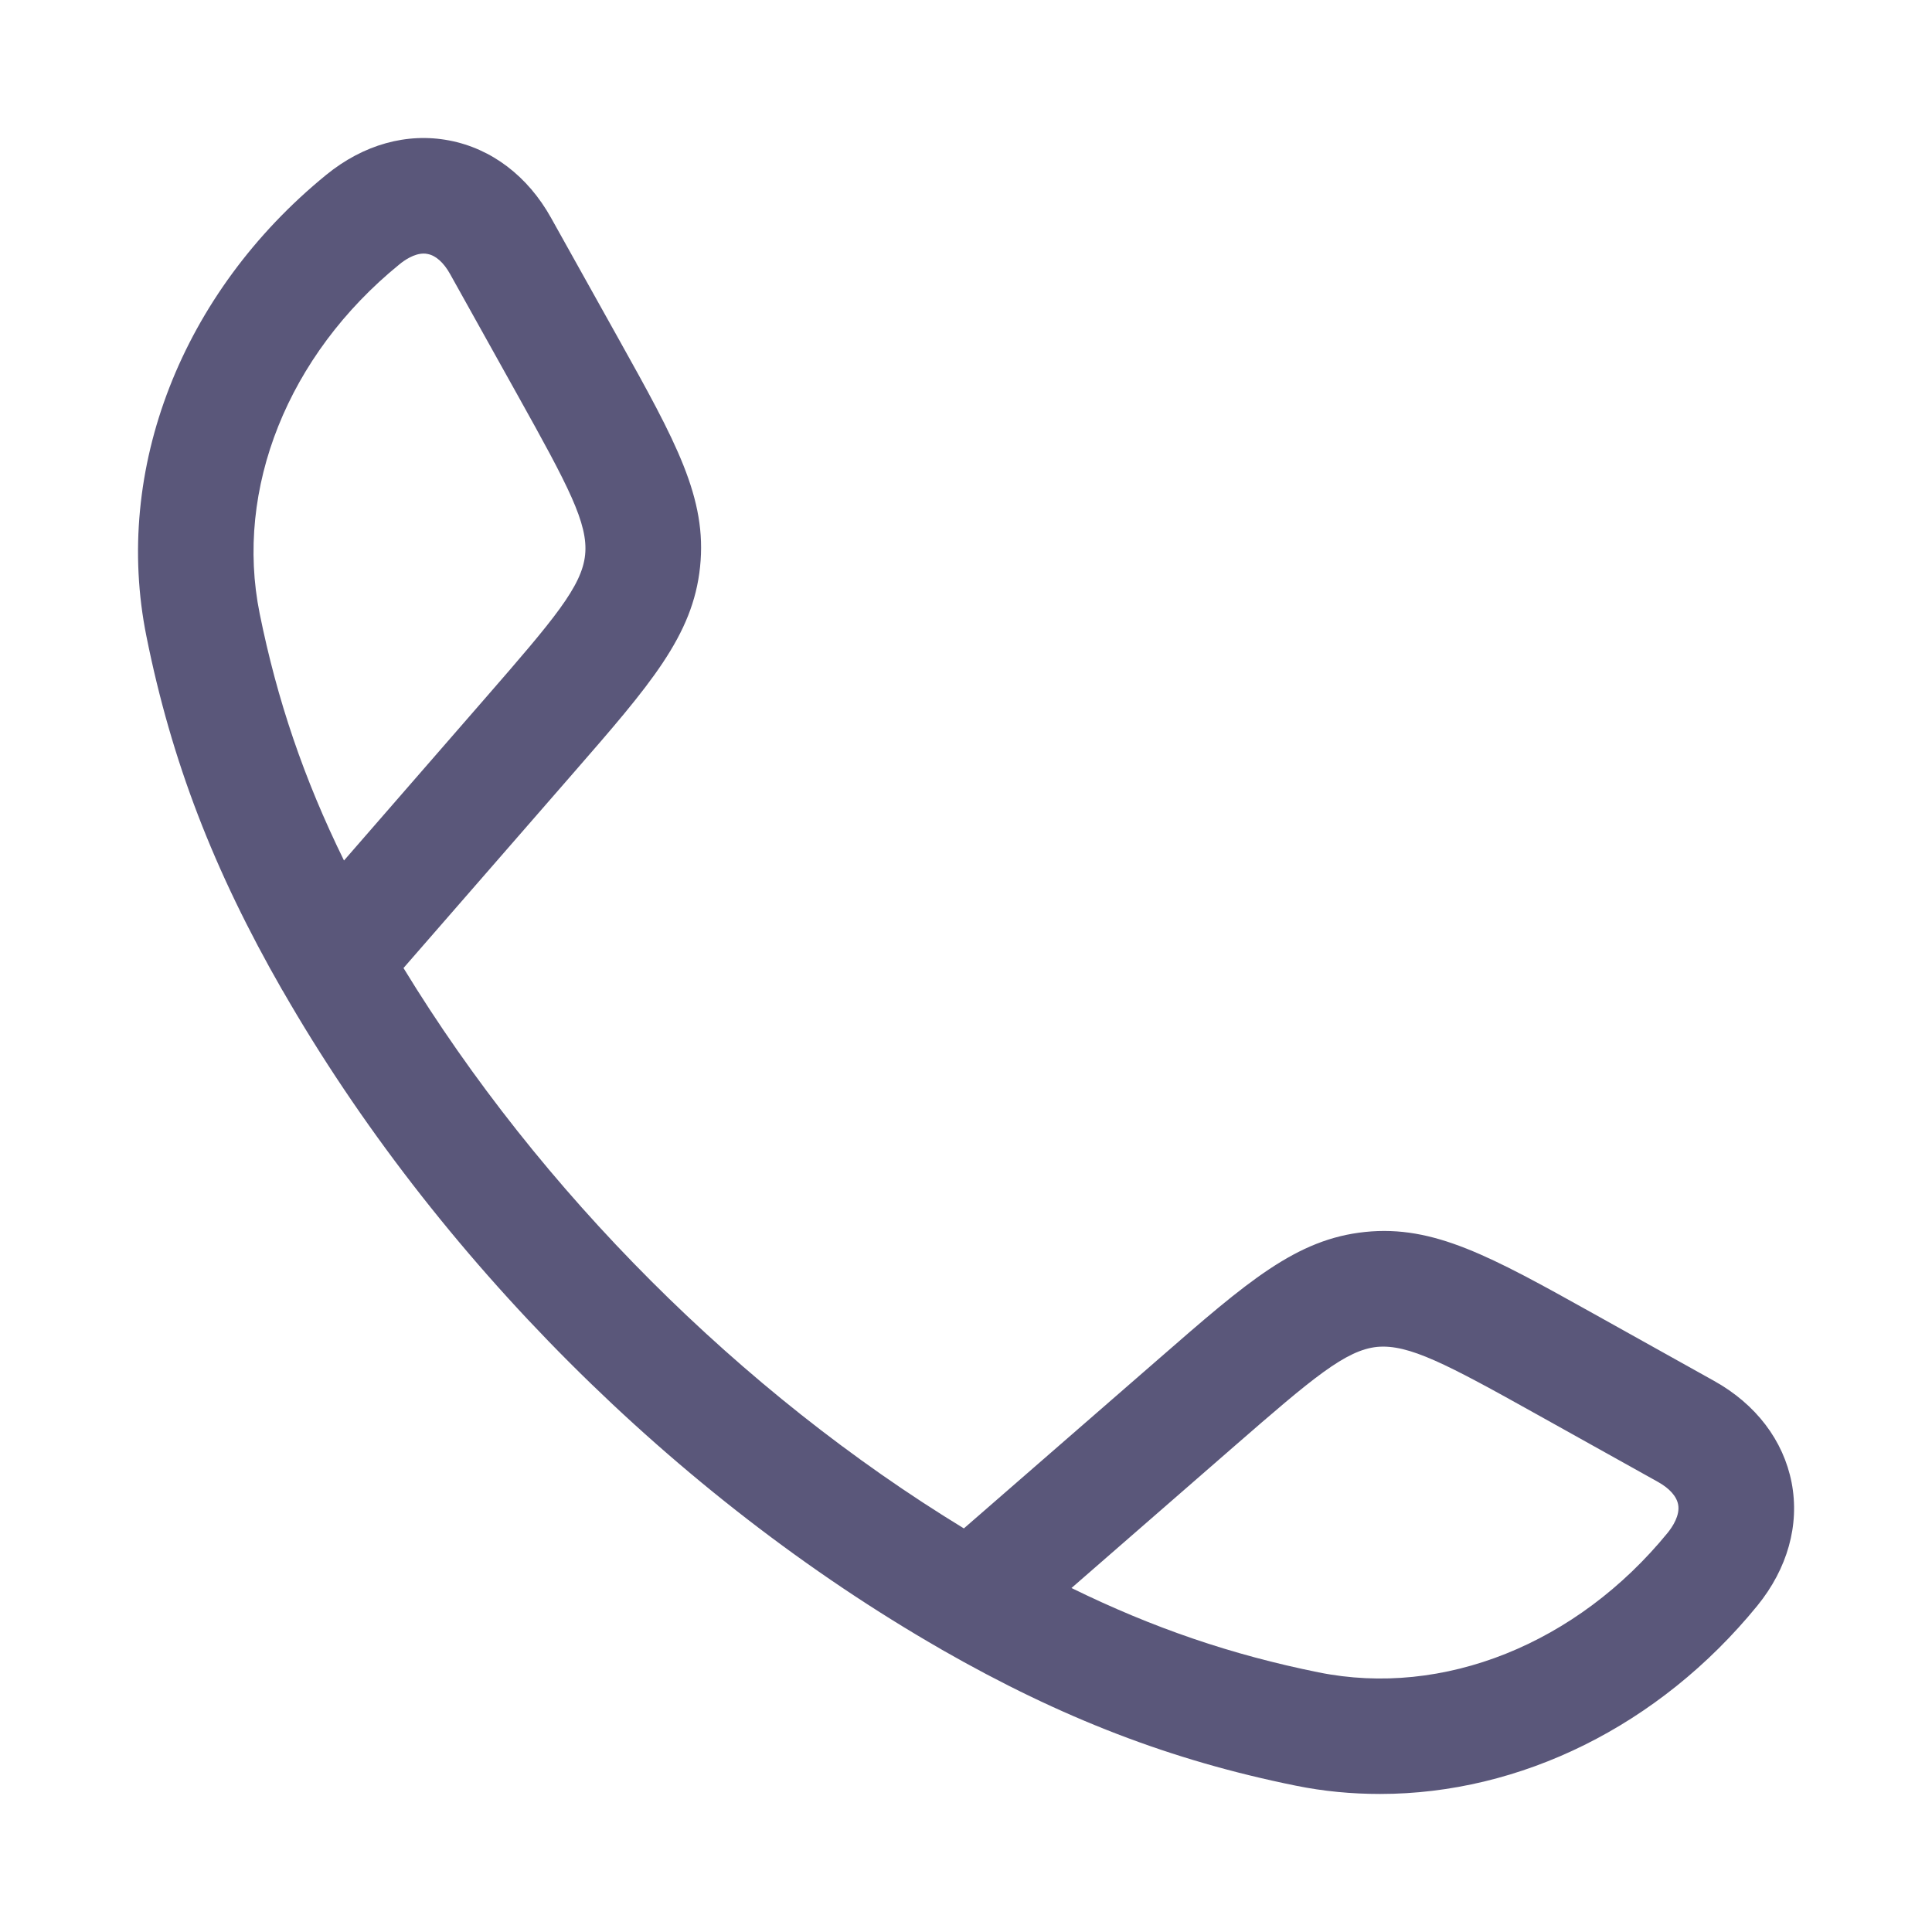
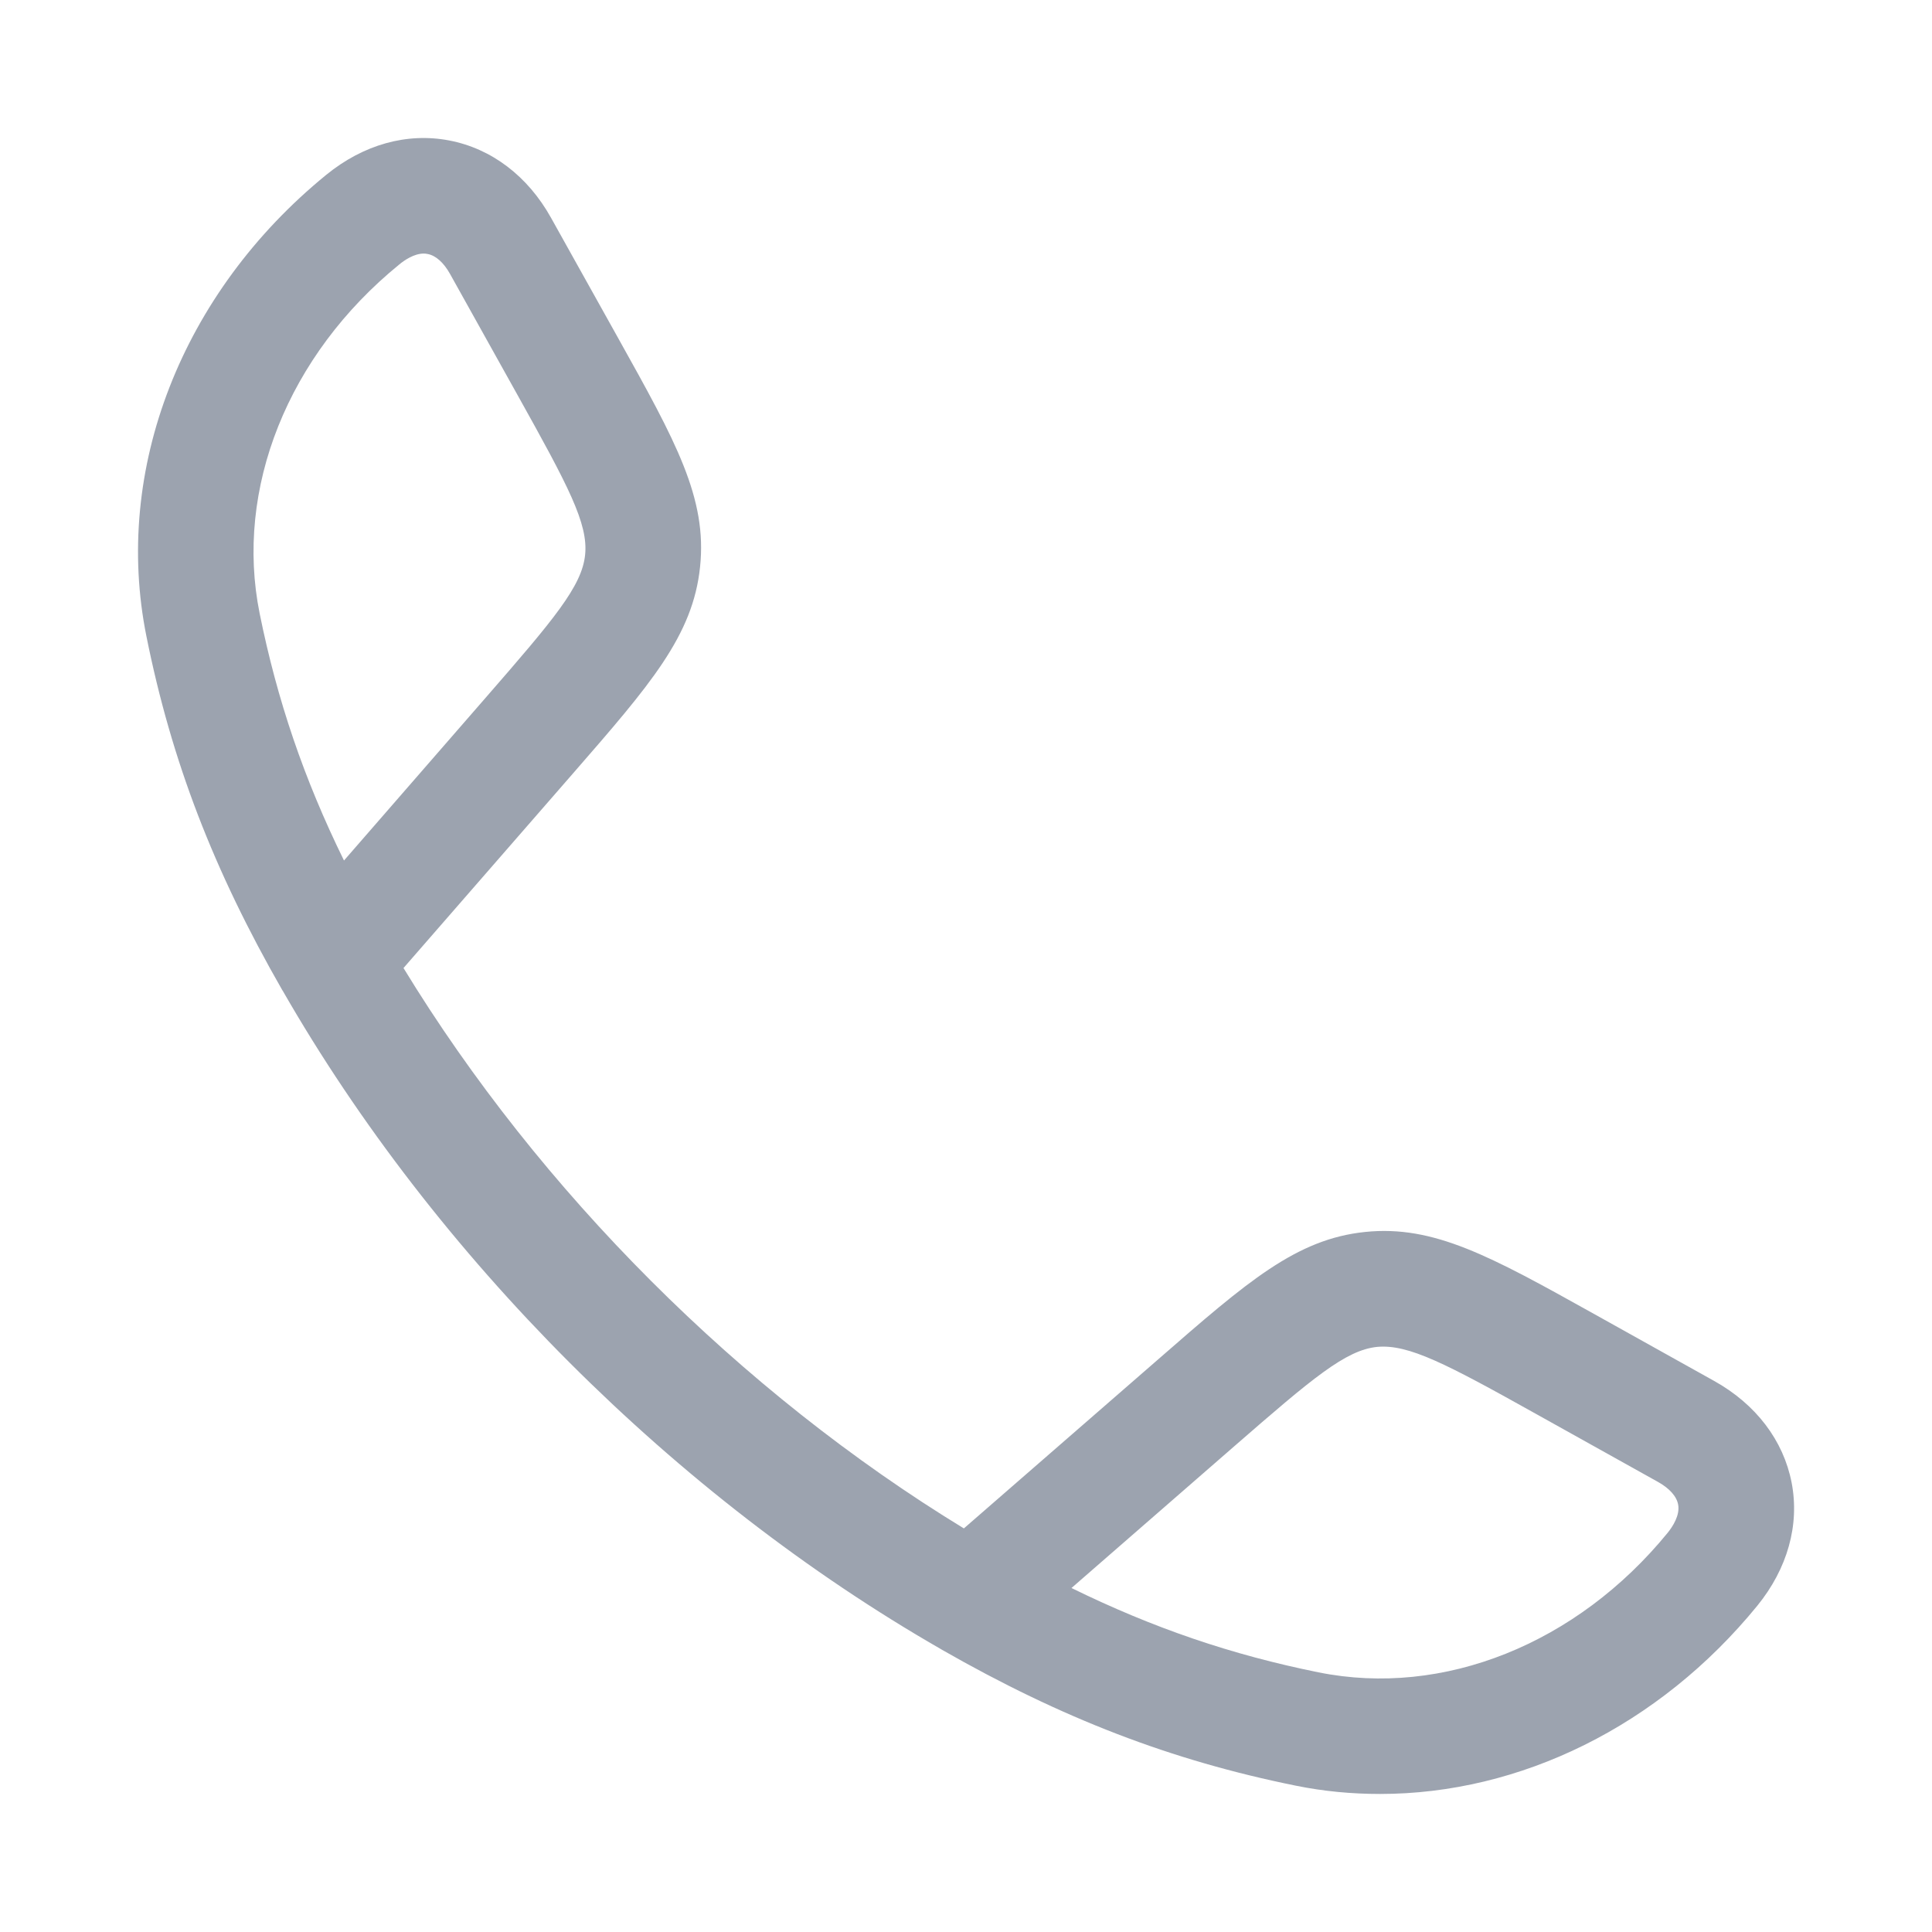
<svg xmlns="http://www.w3.org/2000/svg" width="20" height="20" viewBox="0 0 20 20" fill="none">
-   <path d="M14.287 18.571C13.994 18.571 13.702 18.544 13.413 18.485C12.124 18.224 10.993 17.789 9.747 17.076L9.746 17.075C6.992 15.495 4.506 13.009 2.926 10.255L2.924 10.253C2.209 9.007 1.775 7.877 1.516 6.588C1.167 4.86 1.881 3.03 3.377 1.81C3.761 1.497 4.211 1.37 4.65 1.454C5.089 1.538 5.464 1.823 5.705 2.256L6.402 3.505C6.997 4.572 7.322 5.156 7.247 5.869C7.173 6.581 6.732 7.087 5.932 8.006L4.177 10.021C5.587 12.332 7.667 14.413 9.978 15.822L11.994 14.068C12.913 13.267 13.419 12.826 14.133 12.753C14.842 12.68 15.429 13.004 16.491 13.596L17.744 14.295C18.177 14.536 18.462 14.911 18.547 15.349C18.631 15.786 18.504 16.238 18.192 16.622C17.175 17.869 15.736 18.571 14.287 18.571ZM11.092 16.439C11.938 16.854 12.752 17.131 13.649 17.312C14.941 17.574 16.324 17.018 17.264 15.867C17.313 15.806 17.393 15.687 17.372 15.575C17.356 15.489 17.281 15.406 17.162 15.34L15.912 14.643C14.972 14.118 14.582 13.913 14.256 13.943C13.931 13.976 13.59 14.264 12.779 14.97L11.092 16.439ZM4.386 2.625C4.287 2.625 4.187 2.693 4.133 2.738C2.981 3.676 2.427 5.06 2.688 6.351C2.869 7.247 3.145 8.061 3.561 8.908L5.029 7.221C5.735 6.41 6.024 6.068 6.057 5.744C6.091 5.421 5.881 5.028 5.359 4.092L4.66 2.838C4.594 2.719 4.511 2.644 4.425 2.629C4.412 2.626 4.399 2.625 4.386 2.625Z" fill="#5A577A" />
+   <path d="M14.287 18.571C13.994 18.571 13.702 18.544 13.413 18.485C12.124 18.224 10.993 17.789 9.747 17.076L9.746 17.075C6.992 15.495 4.506 13.009 2.926 10.255L2.924 10.253C2.209 9.007 1.775 7.877 1.516 6.588C1.167 4.86 1.881 3.03 3.377 1.81C3.761 1.497 4.211 1.37 4.65 1.454C5.089 1.538 5.464 1.823 5.705 2.256L6.402 3.505C6.997 4.572 7.322 5.156 7.247 5.869C7.173 6.581 6.732 7.087 5.932 8.006L4.177 10.021C5.587 12.332 7.667 14.413 9.978 15.822L11.994 14.068C12.913 13.267 13.419 12.826 14.133 12.753C14.842 12.68 15.429 13.004 16.491 13.596L17.744 14.295C18.177 14.536 18.462 14.911 18.547 15.349C18.631 15.786 18.504 16.238 18.192 16.622C17.175 17.869 15.736 18.571 14.287 18.571ZM11.092 16.439C11.938 16.854 12.752 17.131 13.649 17.312C14.941 17.573 16.324 17.018 17.264 15.867C17.313 15.806 17.393 15.687 17.372 15.575C17.356 15.489 17.281 15.406 17.162 15.34L15.912 14.643C14.972 14.118 14.582 13.913 14.256 13.943C13.931 13.976 13.59 14.264 12.779 14.97L11.092 16.439ZM4.386 2.625C4.287 2.625 4.187 2.693 4.133 2.738C2.981 3.676 2.427 5.06 2.688 6.351C2.869 7.247 3.145 8.061 3.561 8.908L5.029 7.221C5.735 6.41 6.024 6.068 6.057 5.744C6.091 5.421 5.881 5.028 5.359 4.092L4.66 2.838C4.594 2.719 4.511 2.644 4.425 2.629C4.412 2.626 4.399 2.625 4.386 2.625Z" fill="#9CA3AF" />
</svg>
